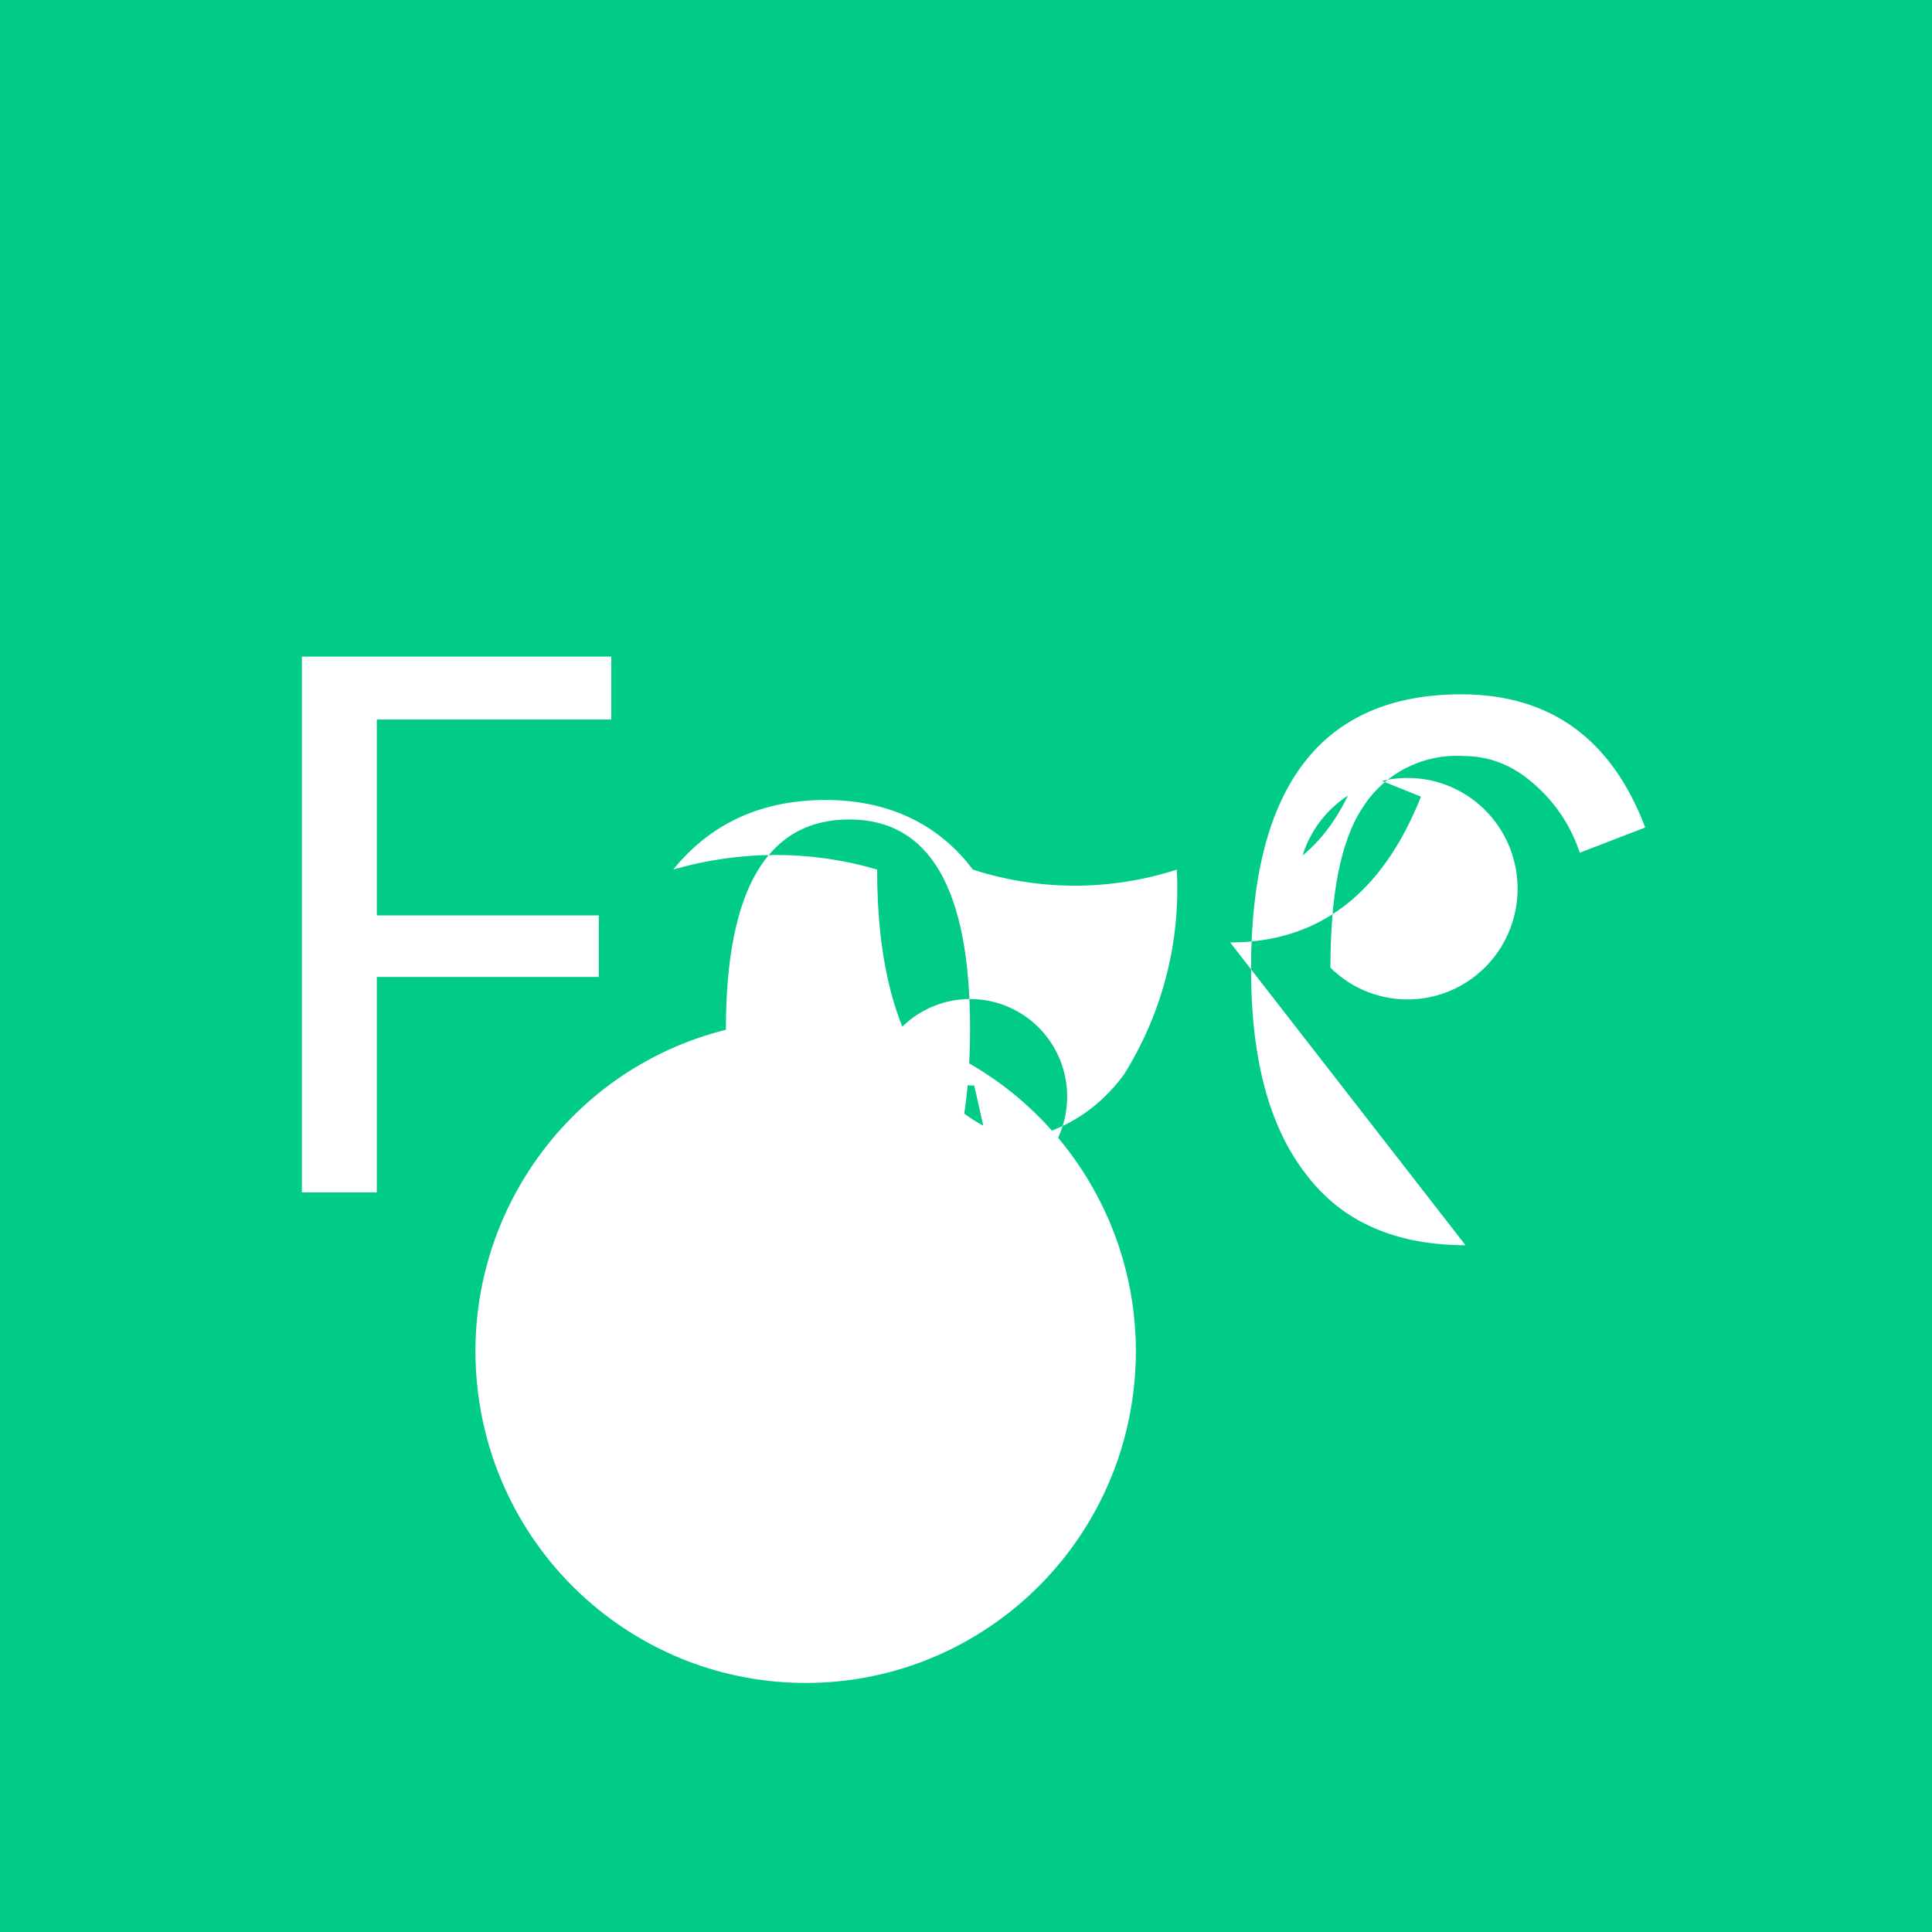
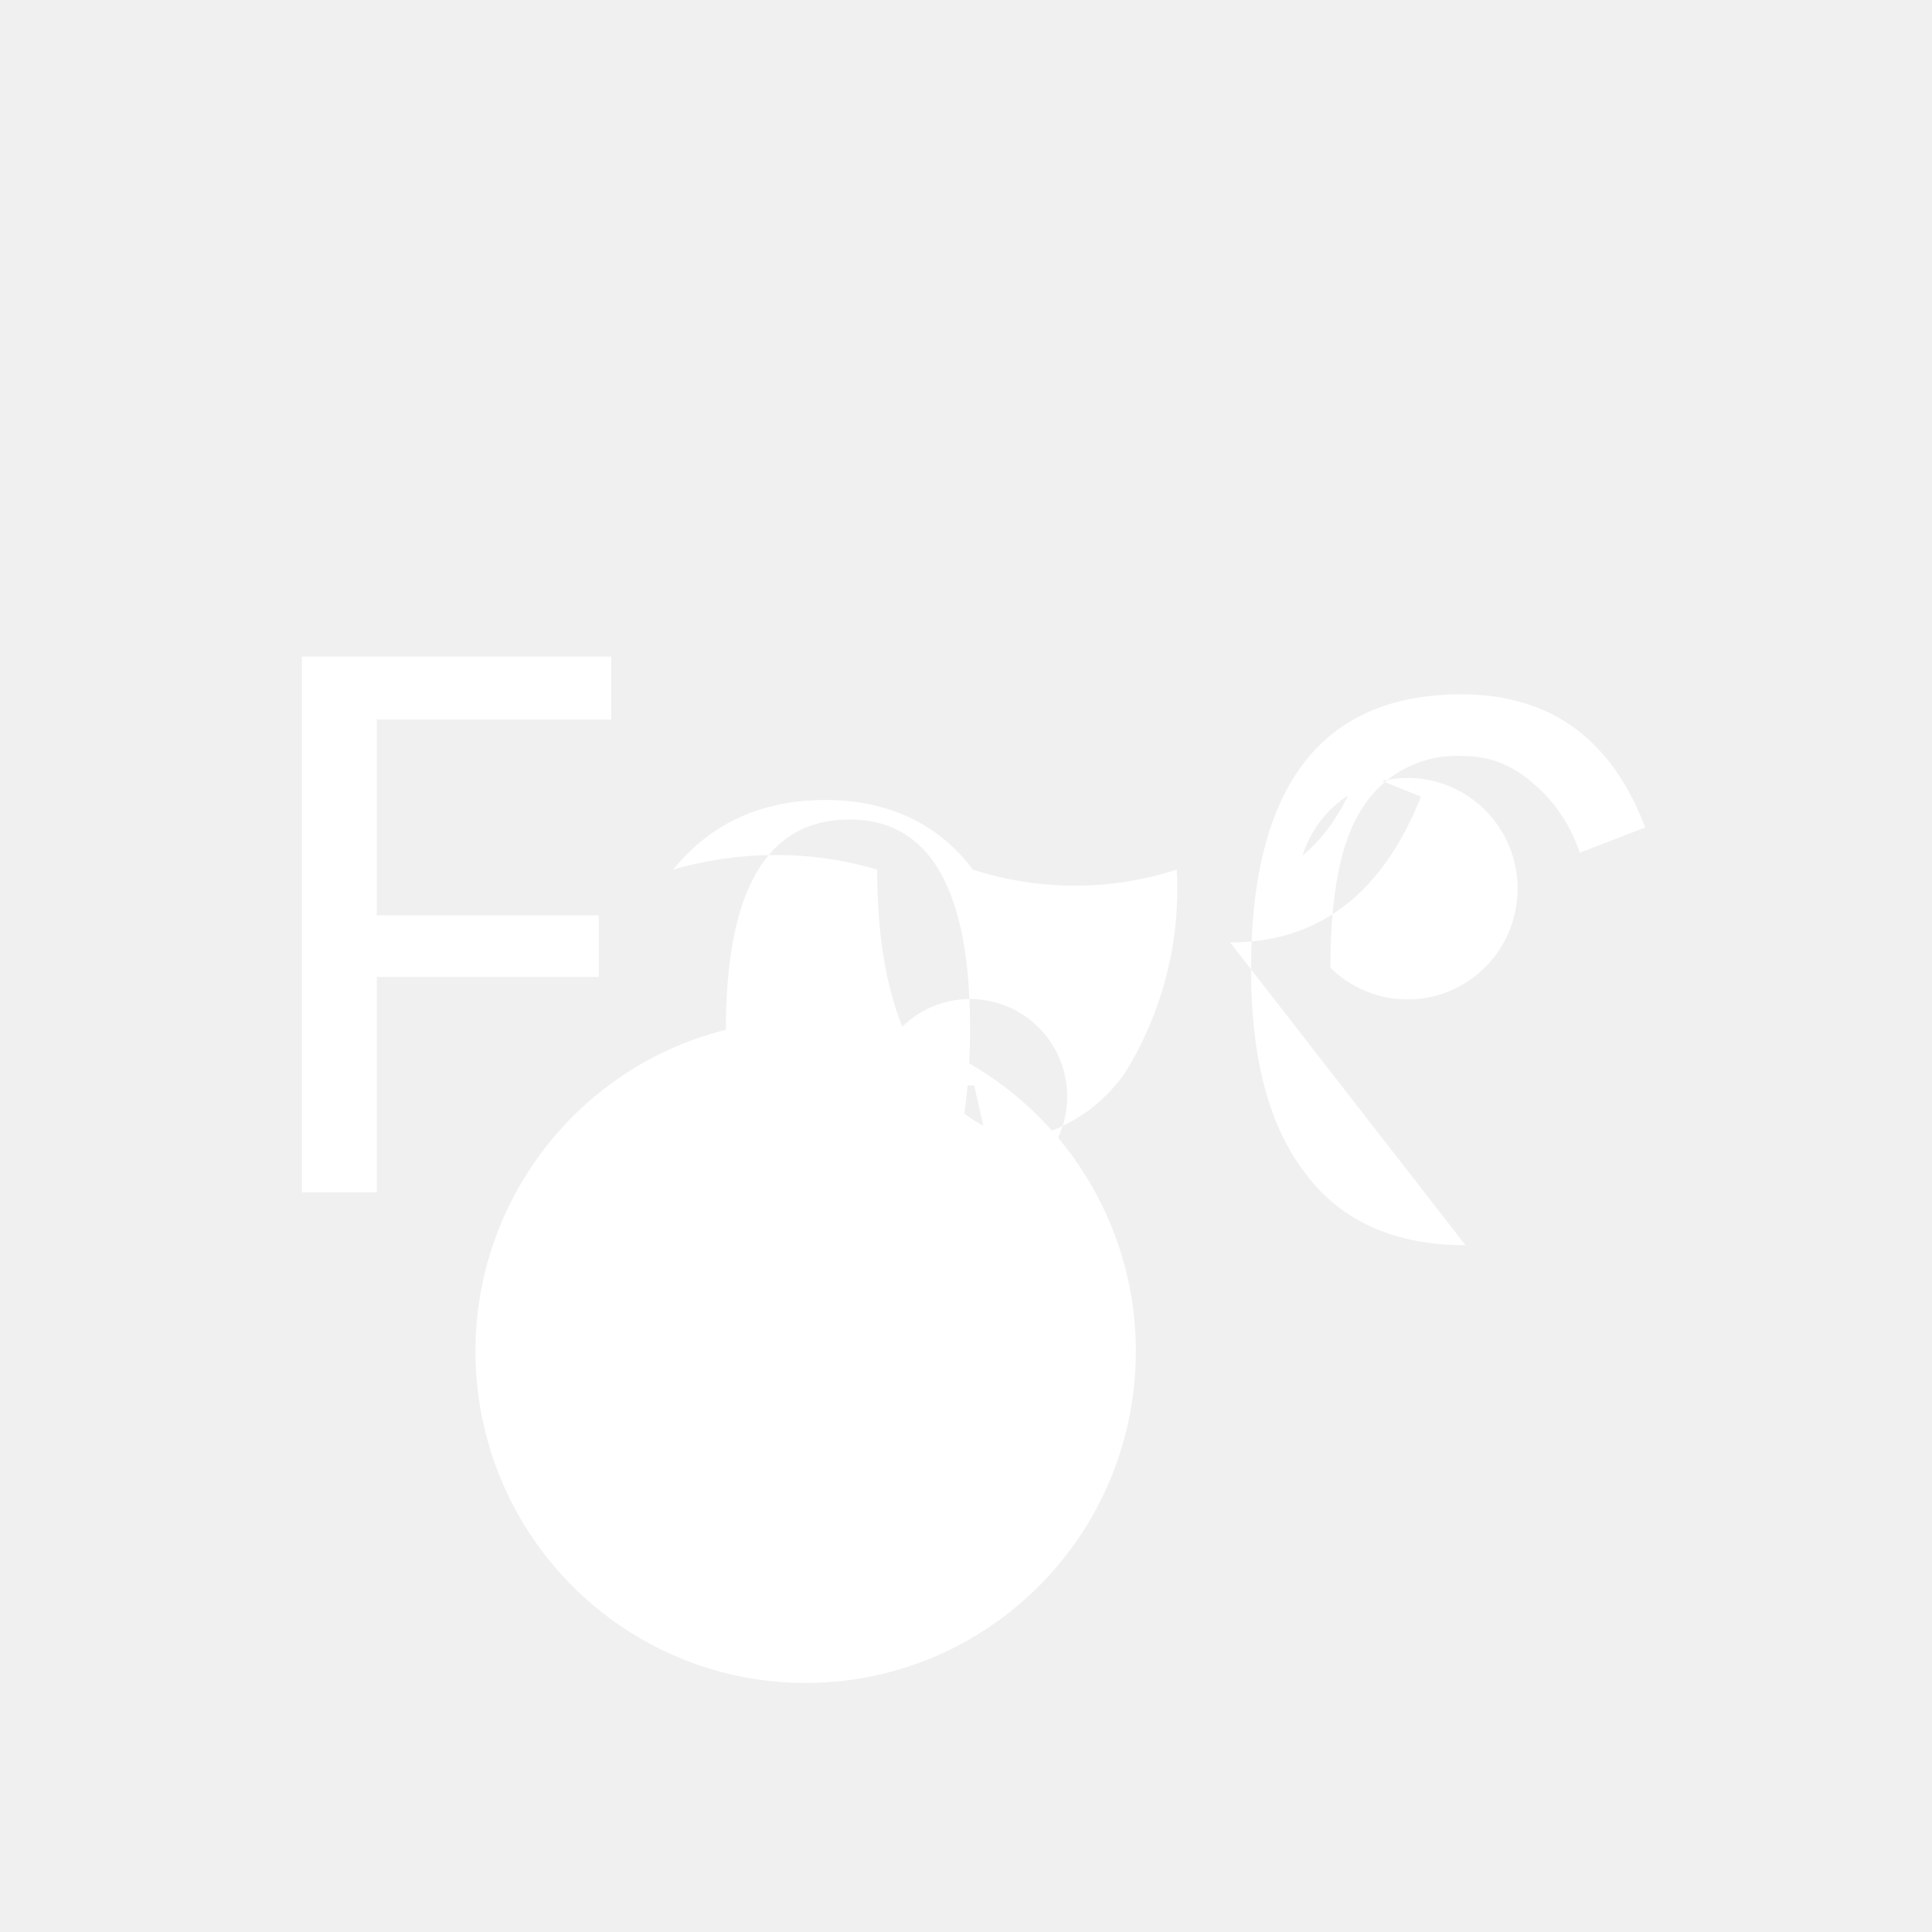
<svg xmlns="http://www.w3.org/2000/svg" viewBox="0 0 256 256">
  <g fill="none">
-     <path fill="#0C8" d="M0 0H256V256H0z" />
    <g transform="translate(40 87)" fill="#FFF">
      <path d="M9.928 71L9.928 42.452 39.345 42.452 39.345 34.295 9.928 34.295 9.928 8.342 41 8.342 41 0 0 0 0 71z" />
      <path d="M89.09 64.586c8.64 0 15.258-2.953 19.854-9.228a46.28 46.28 0 0 0 6.985-27.13 43.954 43.954 0 0 1-27.023 0C84.494 22.322 77.876 19 69.42 19c-8.824 0-15.442 3.322-20.221 9.228 8.824-2.584 18.383-2.584 27.023 0 0 12.18 2.39 21.224 6.985 27.499 4.228 6.275 11.03 9.228 19.486 9.228l-13.603-.37zm0-7.752c-4.964 0-9.192-2.584-11.765-7.382 21.45 5.361 35.546 25.943 32.856 47.97C107.49 119.447 88.859 136 66.755 136c-22.104 0-40.737-16.552-43.427-38.579-2.69-22.026 11.407-42.608 32.856-47.97 0-18.64 5.515-27.867 16.361-27.867 10.662 0 15.993 9.228 15.993 27.683 0 9.228-1.286 16.61-3.676 21.409-6.123-1.833-9.98-7.898-9.057-14.246.923-6.347 6.344-11.053 12.733-11.053 6.39 0 11.811 4.706 12.734 11.053.922 6.348-2.934 12.413-9.057 14.246L89.09 56.834zM123 37.878c11.628 0 20.117-6.316 25.285-19.318l-8.305-3.344c-1.846 5.016-4.43 8.73-7.383 11.145 1.956-6.27 7.815-10.468 14.343-10.273 6.527.194 12.13 4.732 13.714 11.108 1.584 6.376-1.238 13.035-6.906 16.298a14.51 14.51 0 0 1-17.46-2.273c0-9.473 1.293-16.717 4.246-21.175a14.738 14.738 0 0 1 13.288-6.873c3.691 0 6.644 1.3 9.228 3.53a20.438 20.438 0 0 1 6.276 9.287L178 22.646C173.57 10.944 165.45 5 153.638 5c-18.457 0-27.87 12.074-27.87 36.407 0 11.888 2.4 20.99 7.383 27.305C137.95 75.028 145.148 78 154.191 78L123 37.878z" />
    </g>
  </g>
</svg>
